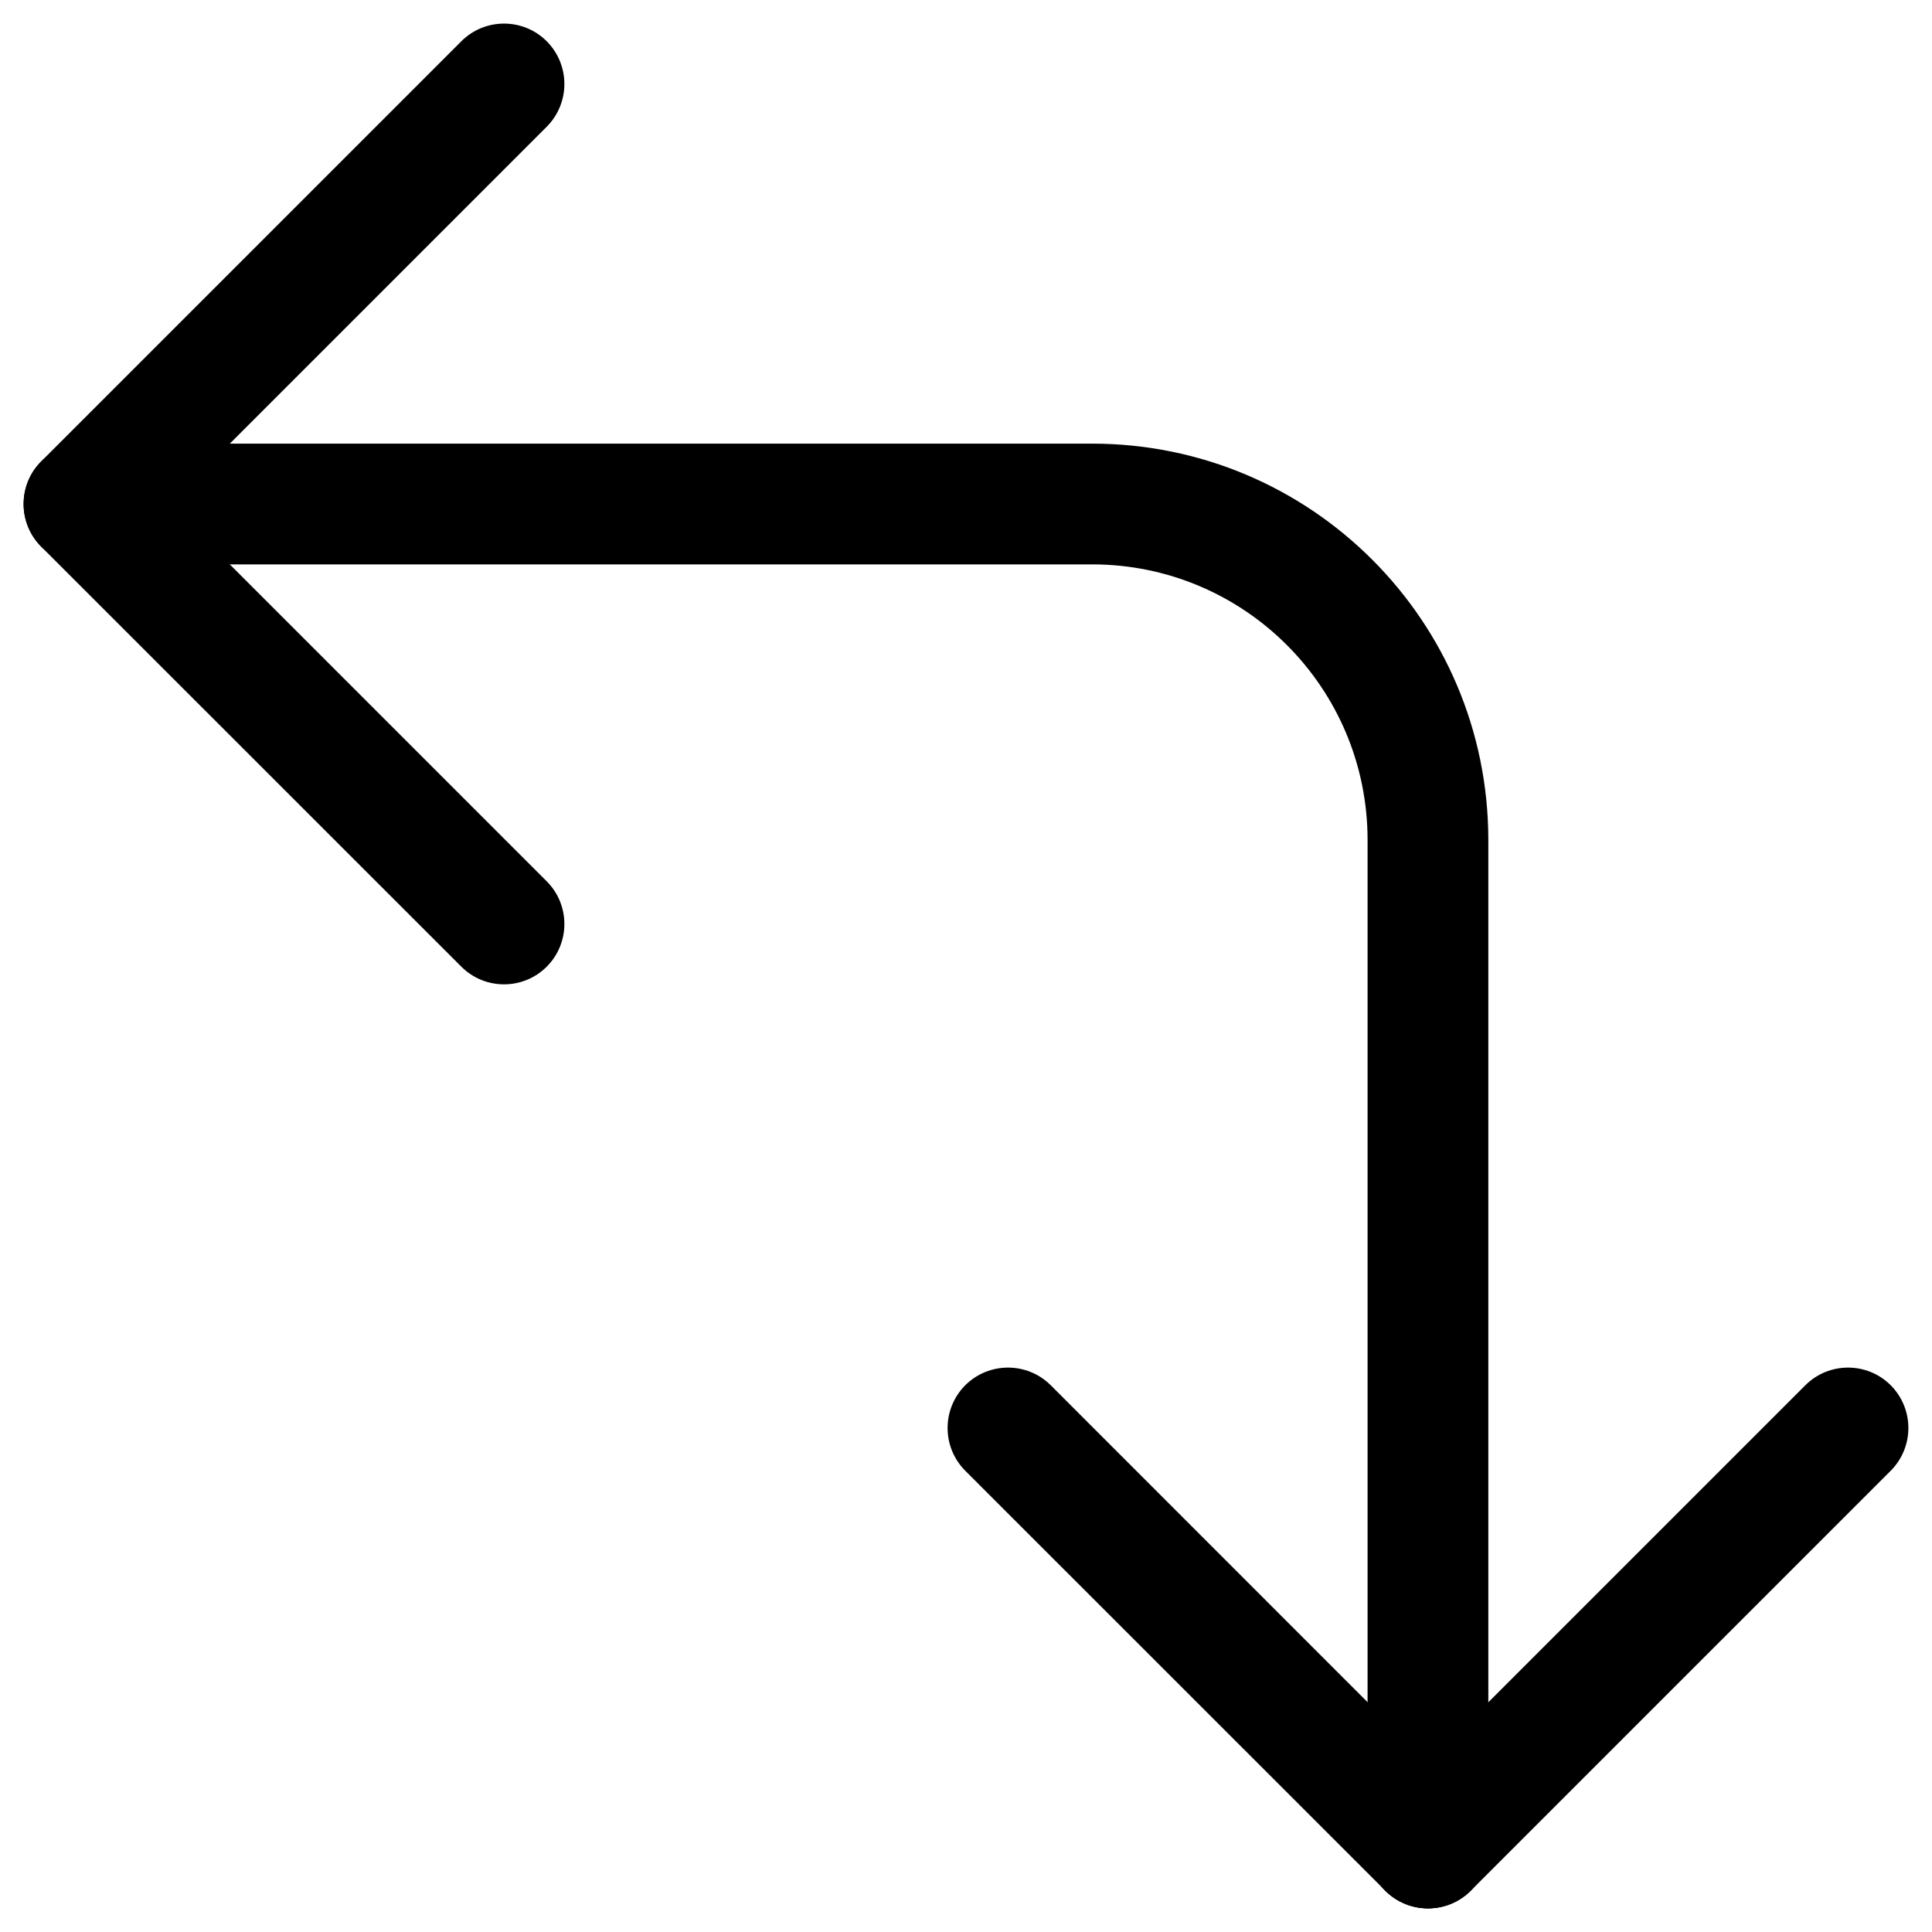
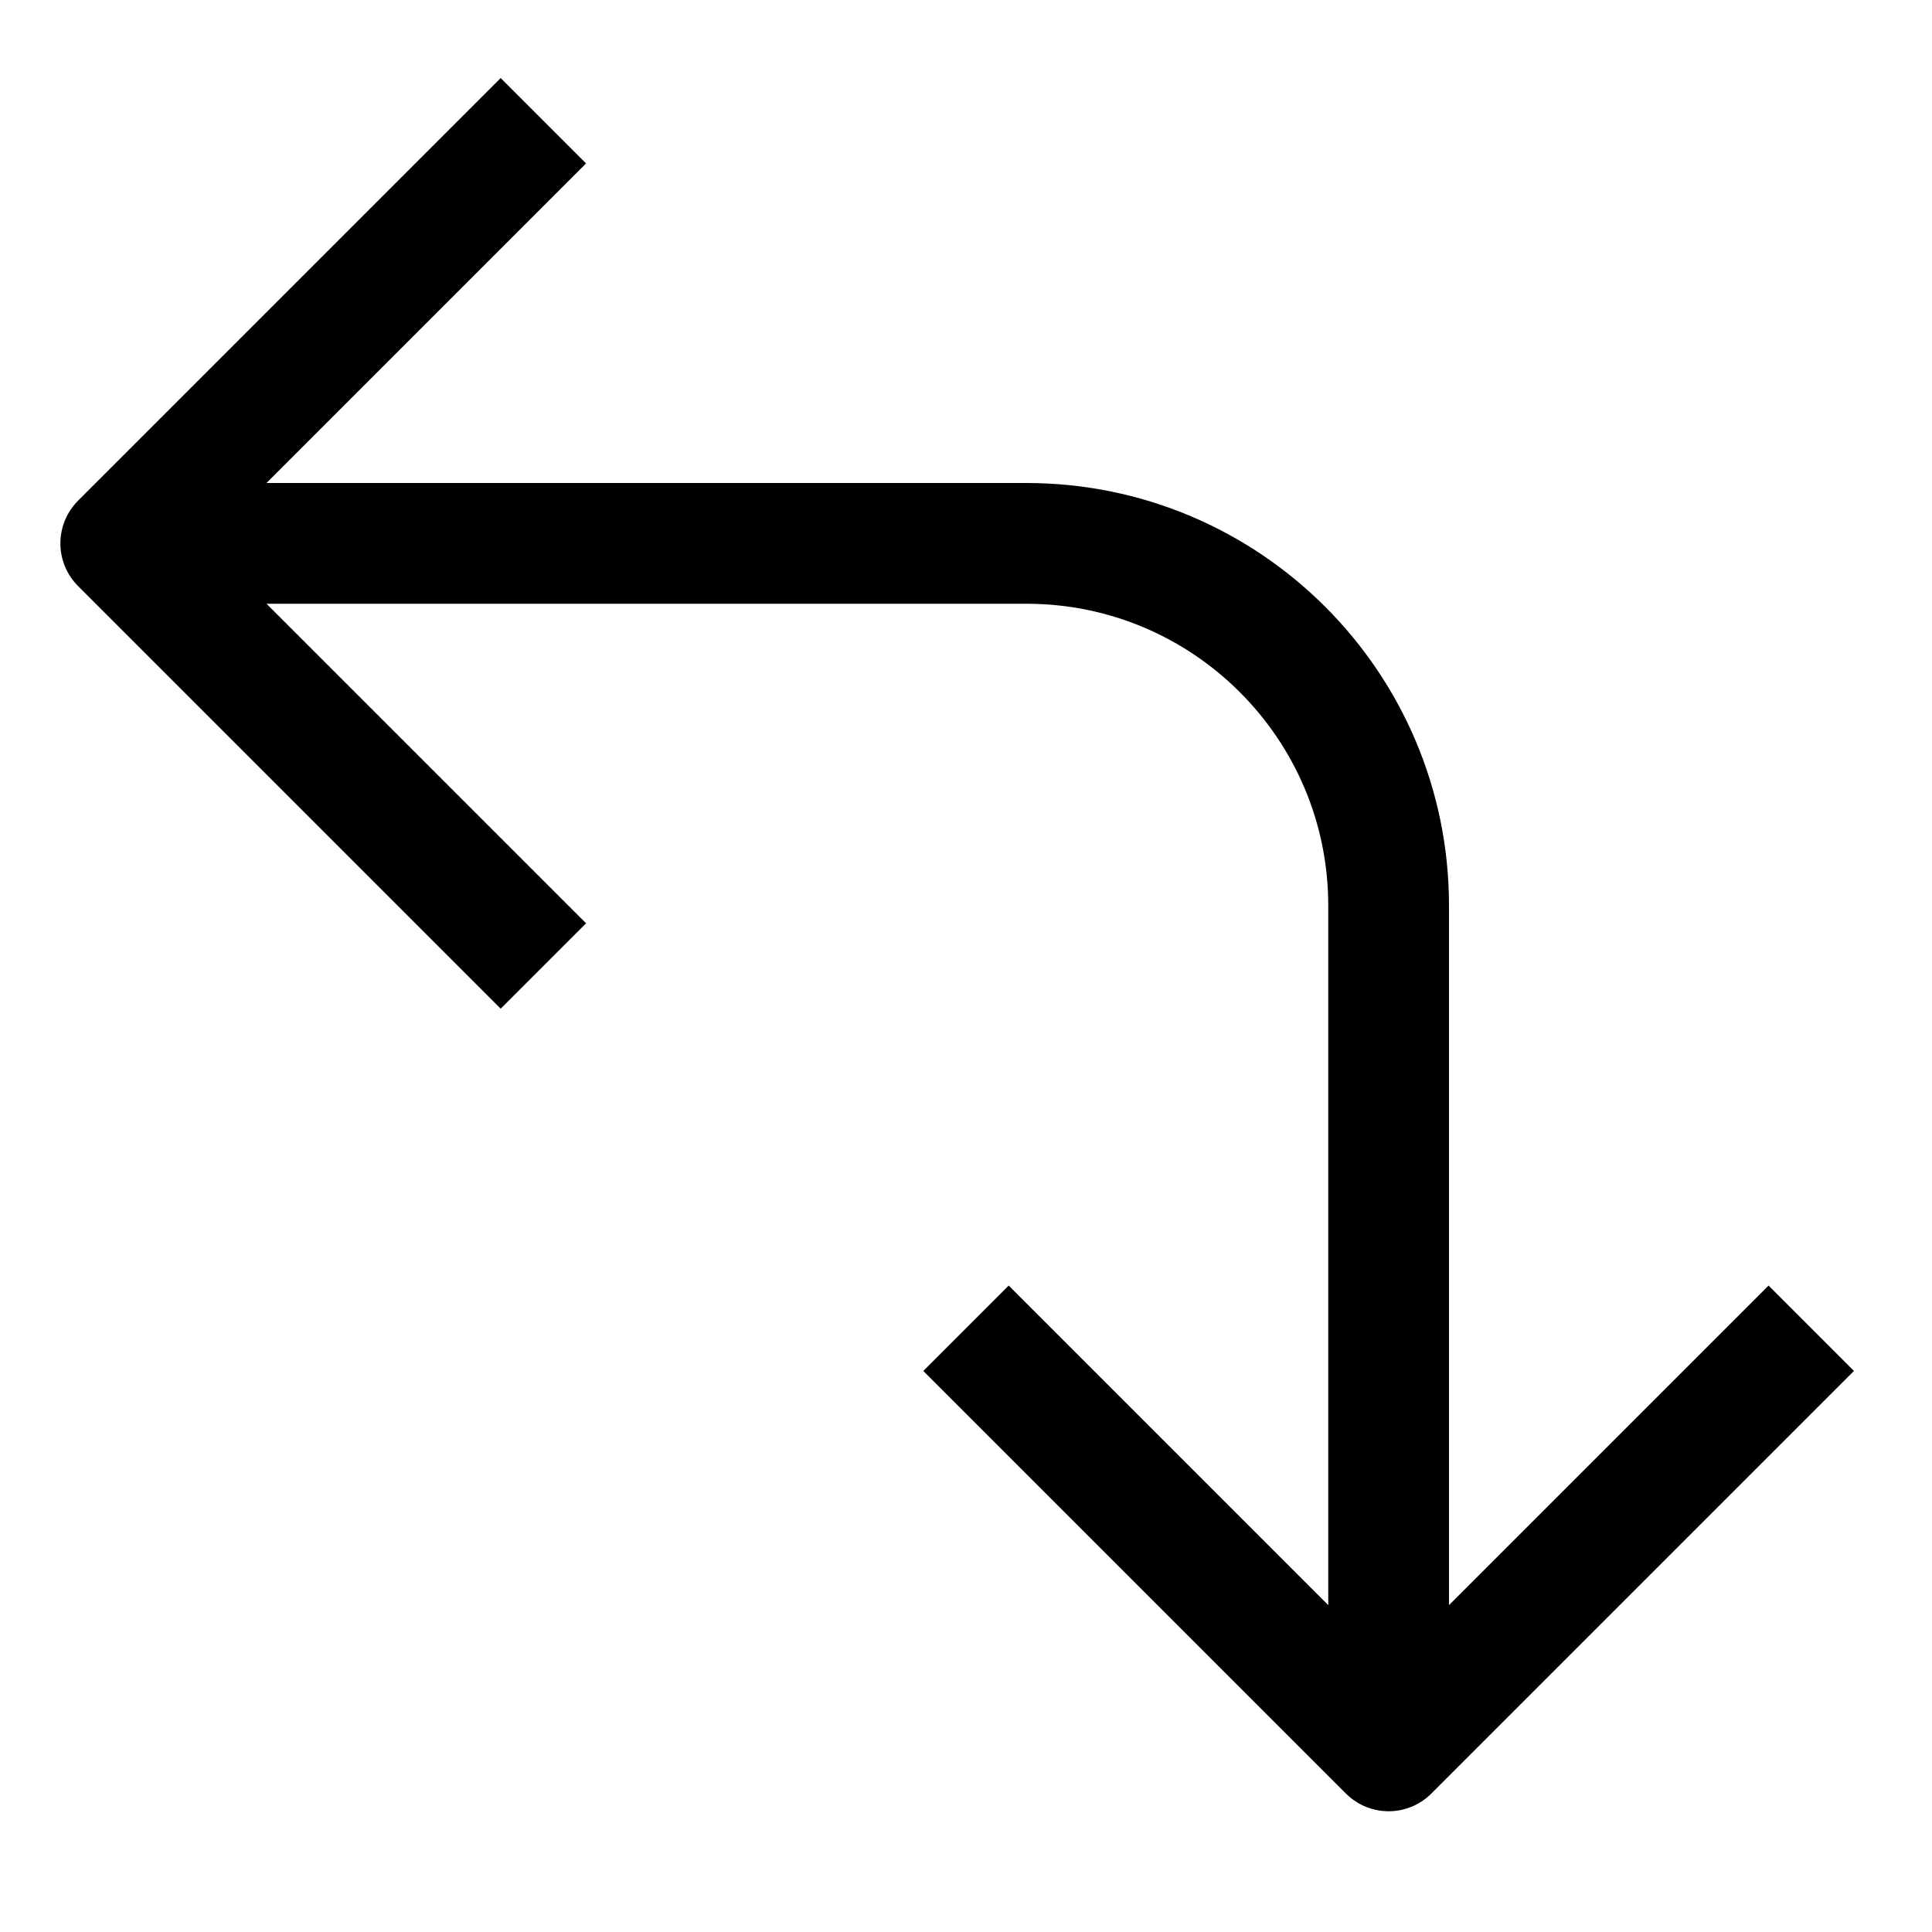
- <svg xmlns="http://www.w3.org/2000/svg" width="16" height="16" viewBox="0 0 16 16" fill="currentColor">
-   <path transform="translate(0.6956522 4.173913)" d="M10.63 11.13 C10.63 11.407 10.854 11.63 11.13 11.63 C11.407 11.63 11.63 11.407 11.63 11.13 L11.13 11.13 L10.63 11.13 Z M0 -0.5 C-0.276 -0.5 -0.5 -0.276 -0.5 0 C-0.5 0.276 -0.276 0.5 0 0.5 L0 0 L0 -0.5 Z M11.13 11.13 L11.63 11.13 L11.63 2.783 L11.13 2.783 L10.63 2.783 L10.63 11.13 L11.13 11.13 Z M11.13 2.783 L11.63 2.783 C11.63 0.969 10.161 -0.5 8.348 -0.5 L8.348 0 L8.348 0.5 C9.609 0.5 10.63 1.521 10.63 2.783 L11.13 2.783 Z M8.348 0 L8.348 -0.5 L0 -0.5 L0 0 L0 0.5 L8.348 0.5 L8.348 0 Z" />
-   <path transform="translate(0.6956522 0.6956522)" d="M3.125 7.31 C3.32 7.505 3.637 7.505 3.832 7.31 C4.027 7.115 4.027 6.798 3.832 6.603 L3.478 6.957 L3.125 7.31 Z M0 3.478 L-0.354 3.125 C-0.549 3.32 -0.549 3.637 -0.354 3.832 L0 3.478 Z M3.832 0.354 C4.027 0.158 4.027 -0.158 3.832 -0.354 C3.637 -0.549 3.32 -0.549 3.125 -0.354 L3.478 0 L3.832 0.354 Z M3.478 6.957 L3.832 6.603 L0.354 3.125 L0 3.478 L-0.354 3.832 L3.125 7.31 L3.478 6.957 Z M0 3.478 L0.354 3.832 L3.832 0.354 L3.478 0 L3.125 -0.354 L-0.354 3.125 L0 3.478 Z" />
-   <path transform="translate(8.347826 11.82609)" d="M3.125 3.832 C3.32 4.027 3.637 4.027 3.832 3.832 C4.027 3.637 4.027 3.32 3.832 3.125 L3.478 3.478 L3.125 3.832 Z M0.354 -0.354 C0.158 -0.549 -0.158 -0.549 -0.354 -0.354 C-0.549 -0.158 -0.549 0.158 -0.354 0.354 L0 0 L0.354 -0.354 Z M3.478 3.478 L3.832 3.125 L0.354 -0.354 L0 0 L-0.354 0.354 L3.125 3.832 L3.478 3.478 Z" />
-   <path transform="translate(11.82609 11.82609)" d="M3.832 0.354 C4.027 0.158 4.027 -0.158 3.832 -0.354 C3.637 -0.549 3.32 -0.549 3.125 -0.354 L3.478 0 L3.832 0.354 Z M-0.354 3.125 C-0.549 3.32 -0.549 3.637 -0.354 3.832 C-0.158 4.027 0.158 4.027 0.354 3.832 L0 3.478 L-0.354 3.125 Z M3.478 0 L3.125 -0.354 L-0.354 3.125 L0 3.478 L0.354 3.832 L3.832 0.354 L3.478 0 Z" />
+ <svg xmlns="http://www.w3.org/2000/svg" viewBox="0 0 16 16" fill="none" stroke="currentColor" stroke-linecap="butt" stroke-linejoin="round">
+   <path d="M4.5 1l-3.5 3.5L4.5 8M1.5 4.5h7a3 3 0 0 1 3 3v7M8 11l3.5 3.5L15 11" />
</svg>
